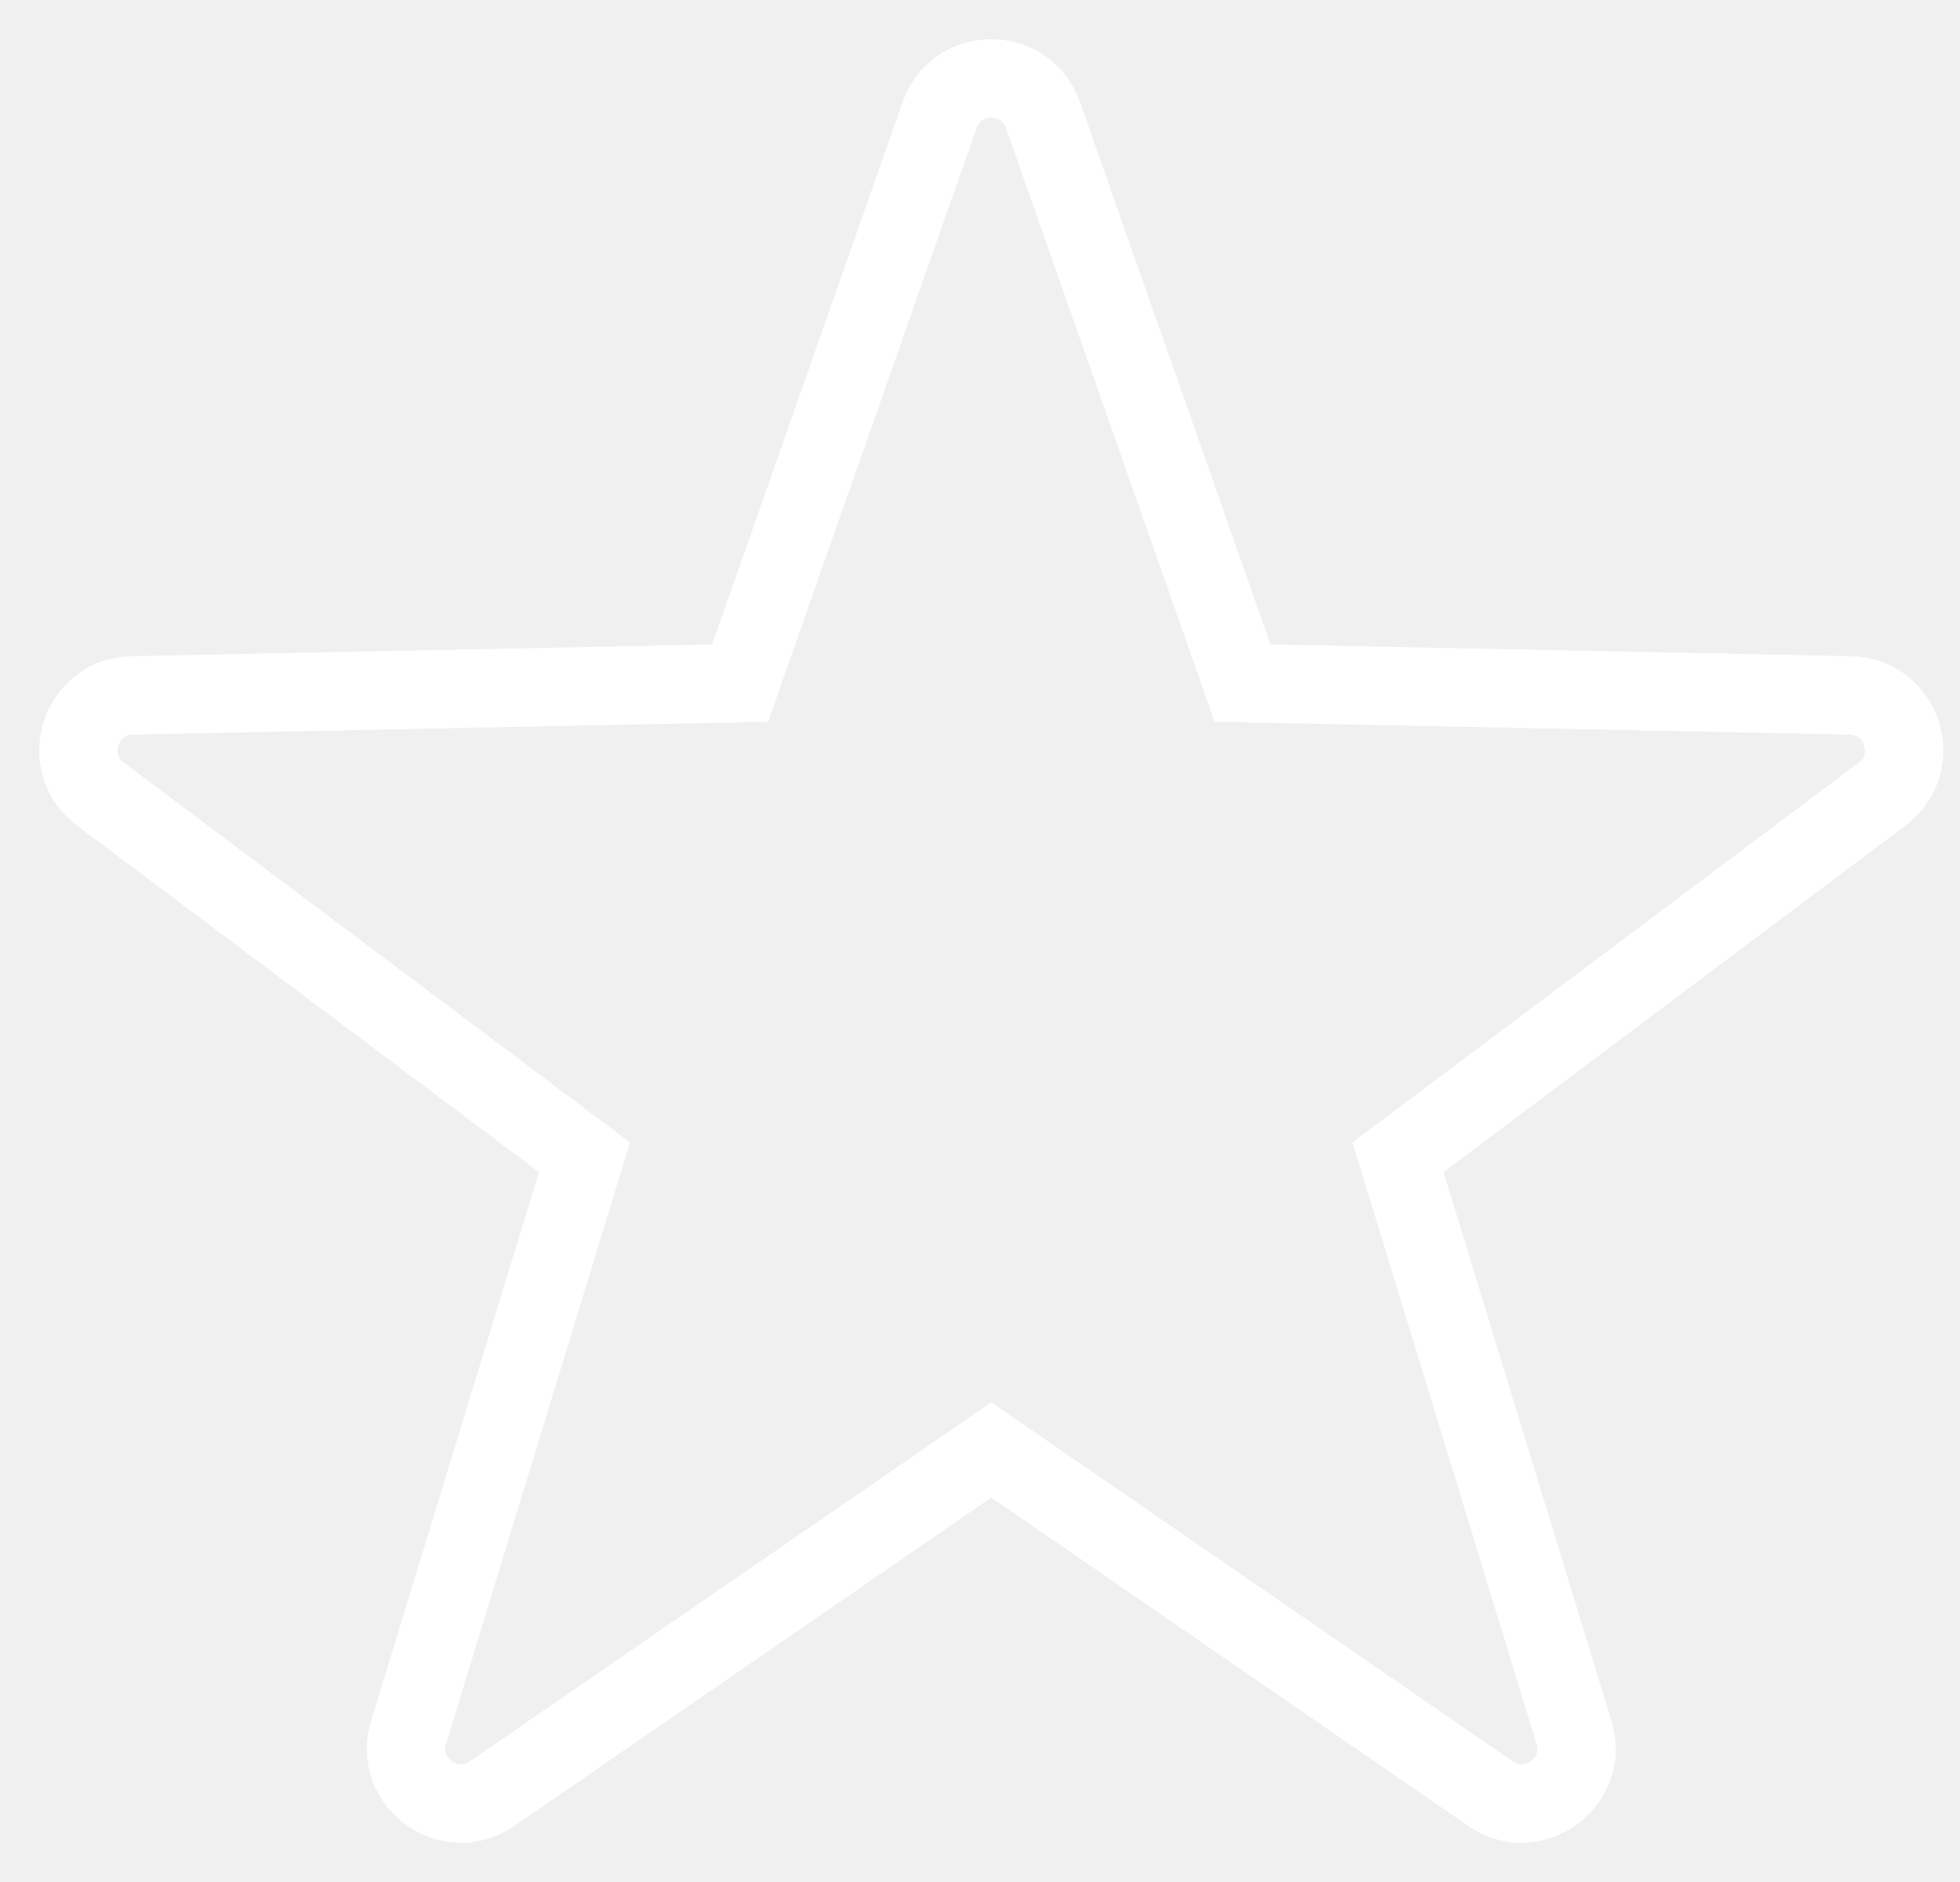
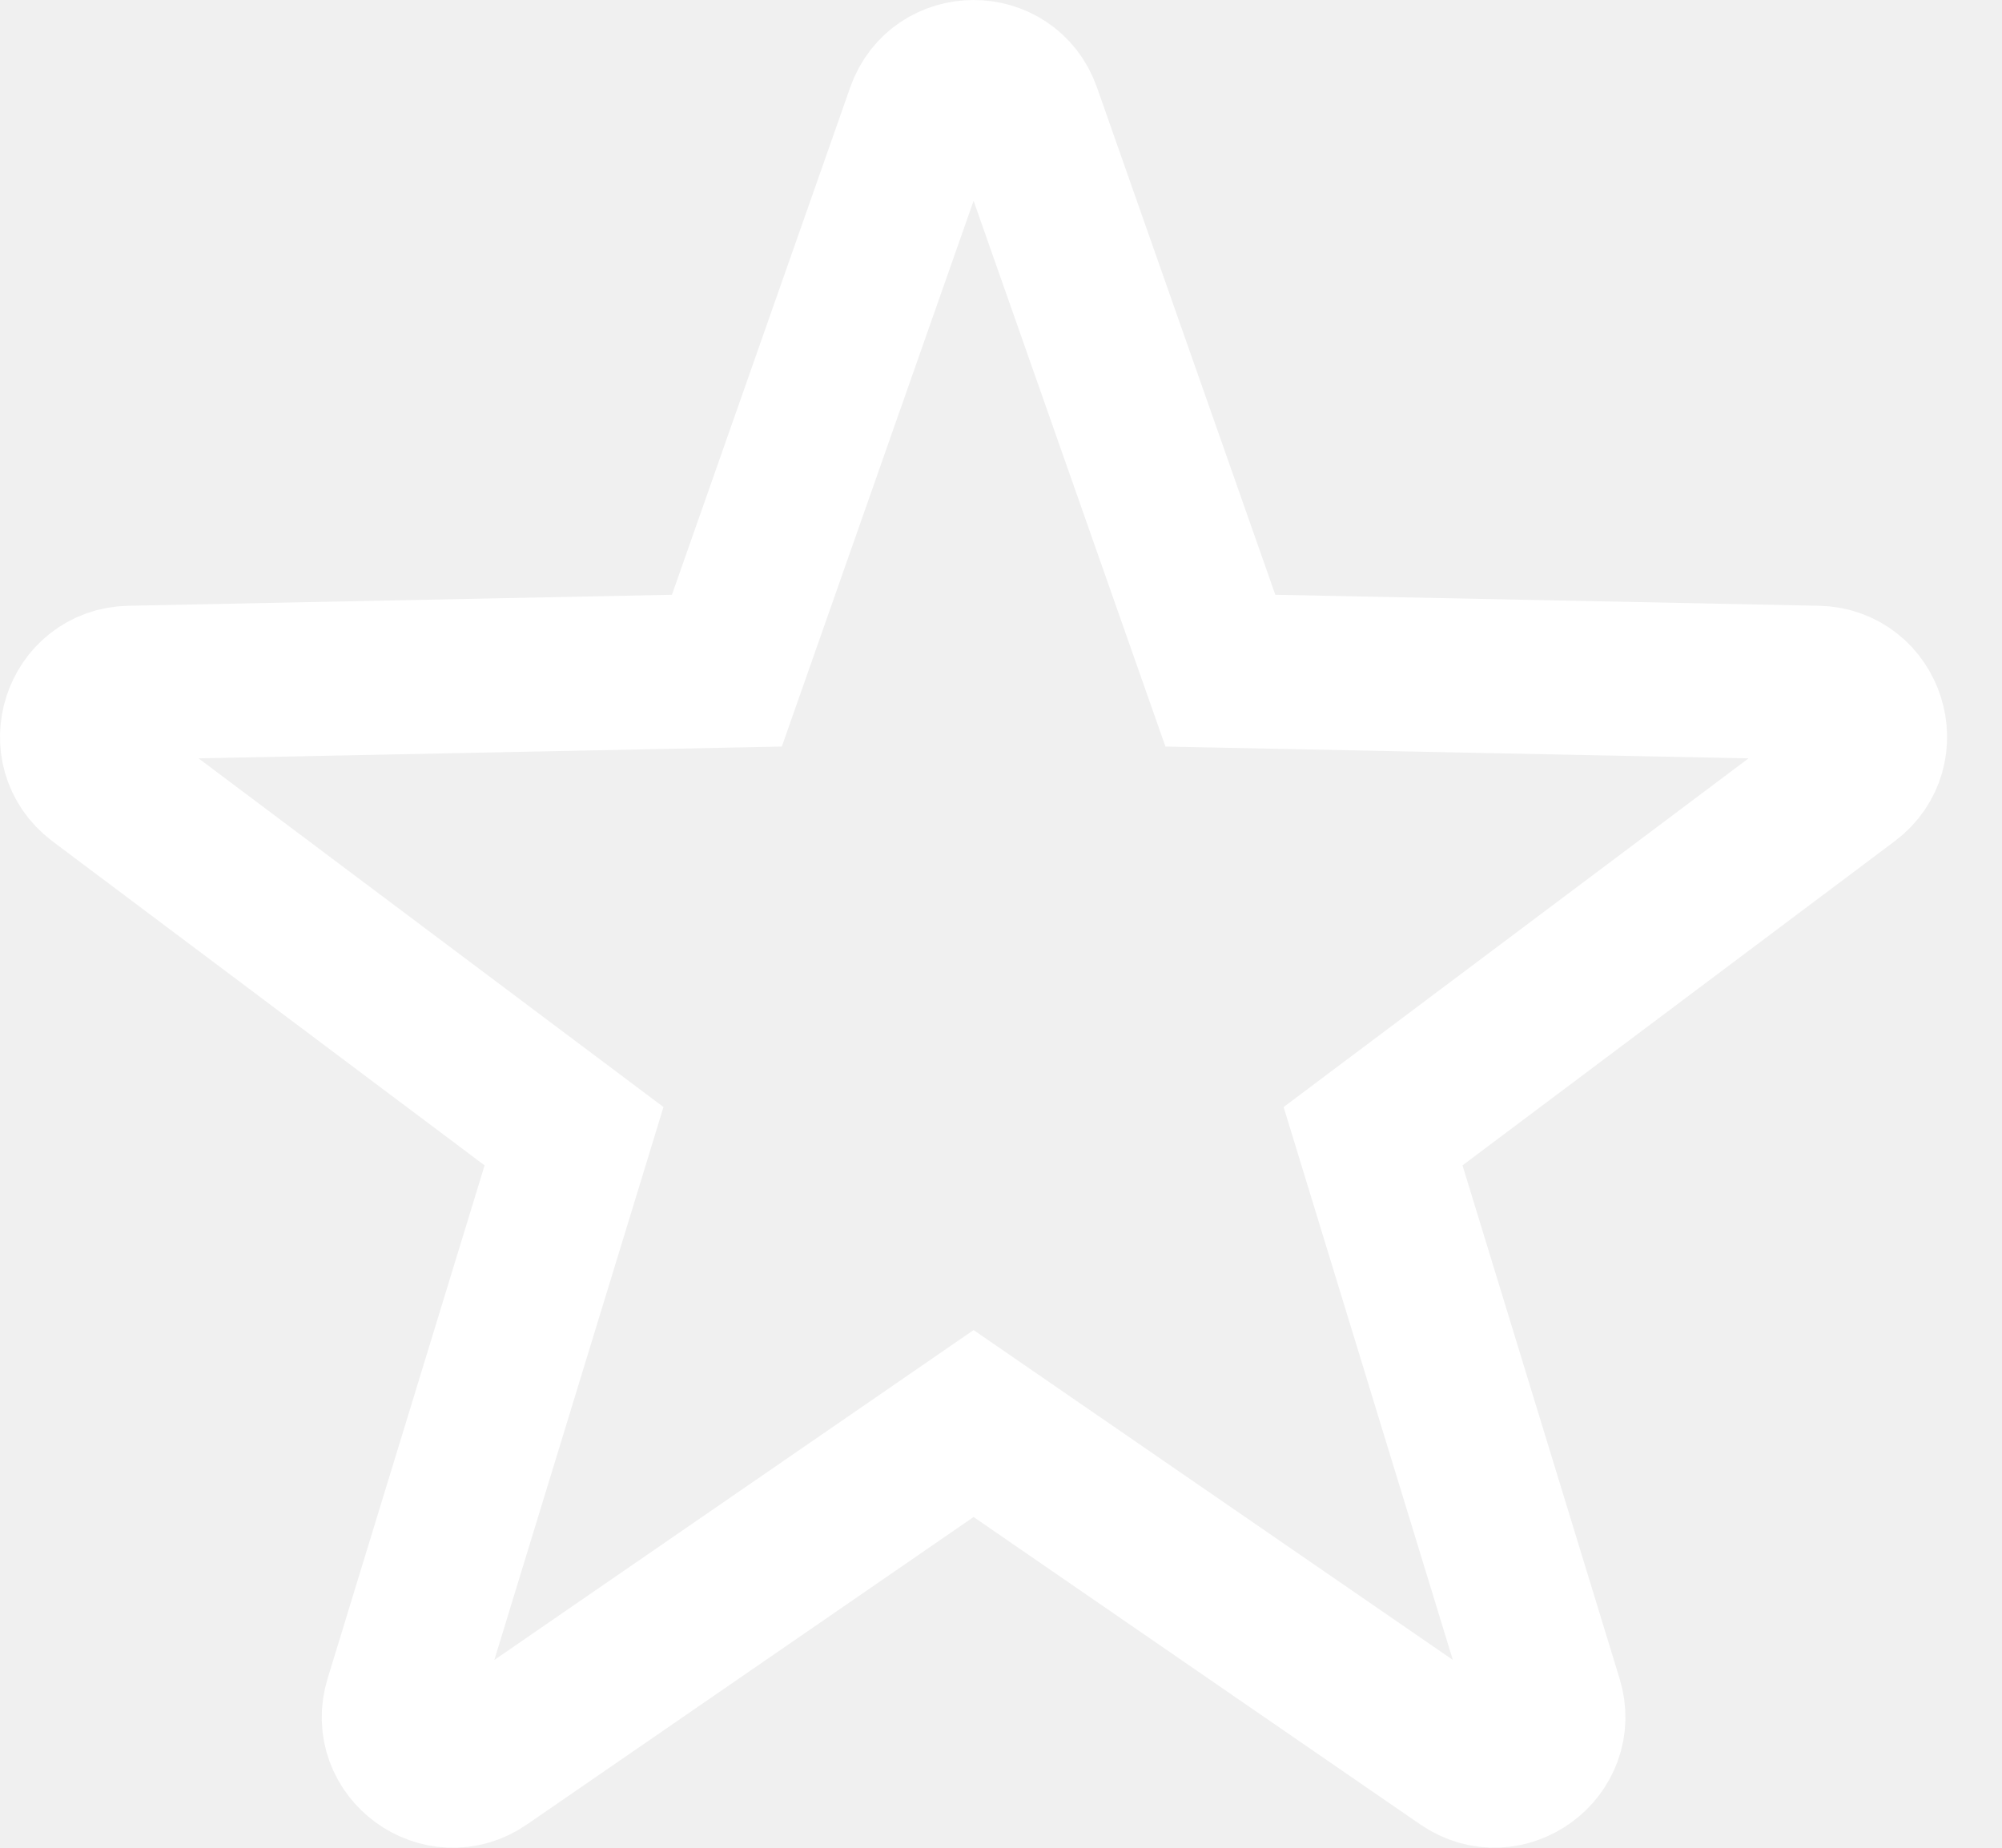
- <svg xmlns="http://www.w3.org/2000/svg" width="25px" height="24px" viewBox="0 0 25 24" version="1.1">
+ <svg xmlns="http://www.w3.org/2000/svg" width="26px" height="24px" viewBox="0 0 26 24" version="1.1">
  <defs />
  <g id="Page-1" stroke="none" stroke-width="1" fill="none" fill-rule="evenodd">
-     <g id="user" transform="translate(-249, -61)" stroke="#FFFFFF">
+     <g id="user" transform="translate(-249, -61)" stroke="#FFFFFF" stroke-width="2">
      <path d="M264.849,69.711 L262.303,62.467 C262.084,61.842 261.201,61.847 260.985,62.467 L258.44,69.711 L250.685,69.868 C250.023,69.882 249.749,70.725 250.28,71.126 L256.455,75.758 L254.211,83.094 C254.016,83.728 254.735,84.249 255.276,83.874 L261.644,79.49 L268.013,83.874 C268.557,84.248 269.271,83.724 269.077,83.094 L266.832,75.758 L273.007,71.126 C273.538,70.726 273.264,69.882 272.603,69.868 L264.849,69.711 Z" id="head-collection" />
    </g>
  </g>
</svg>
